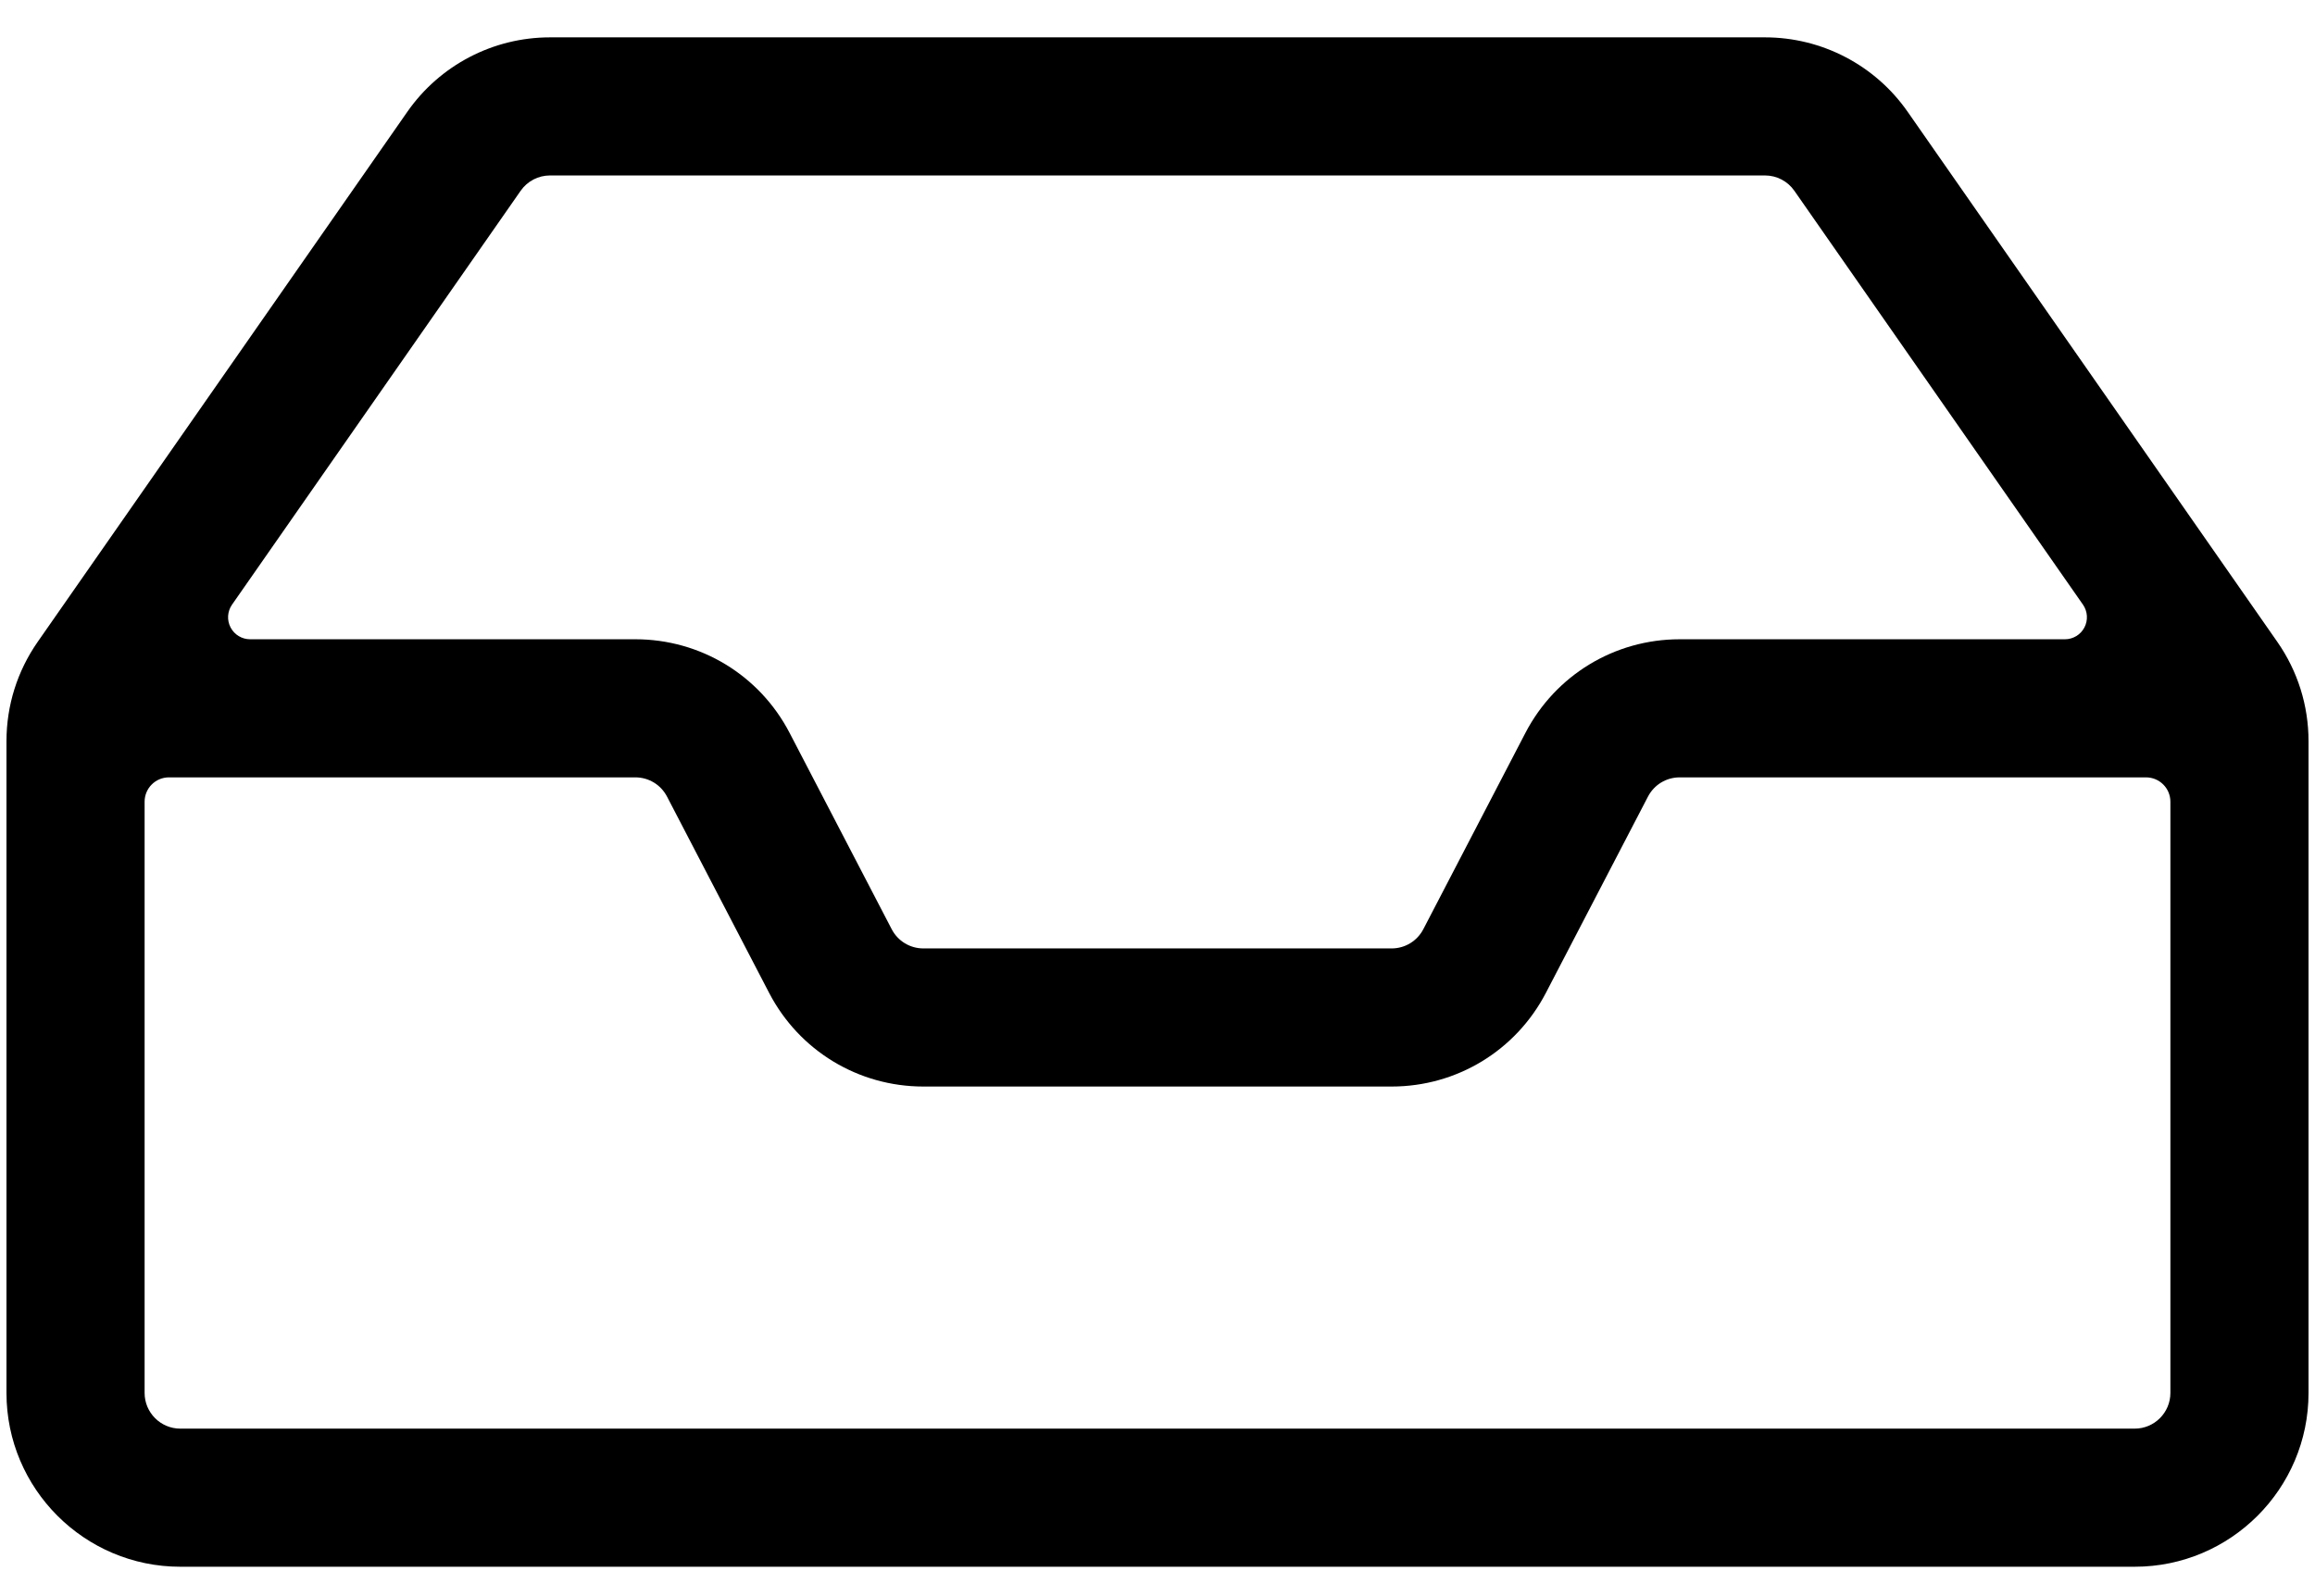
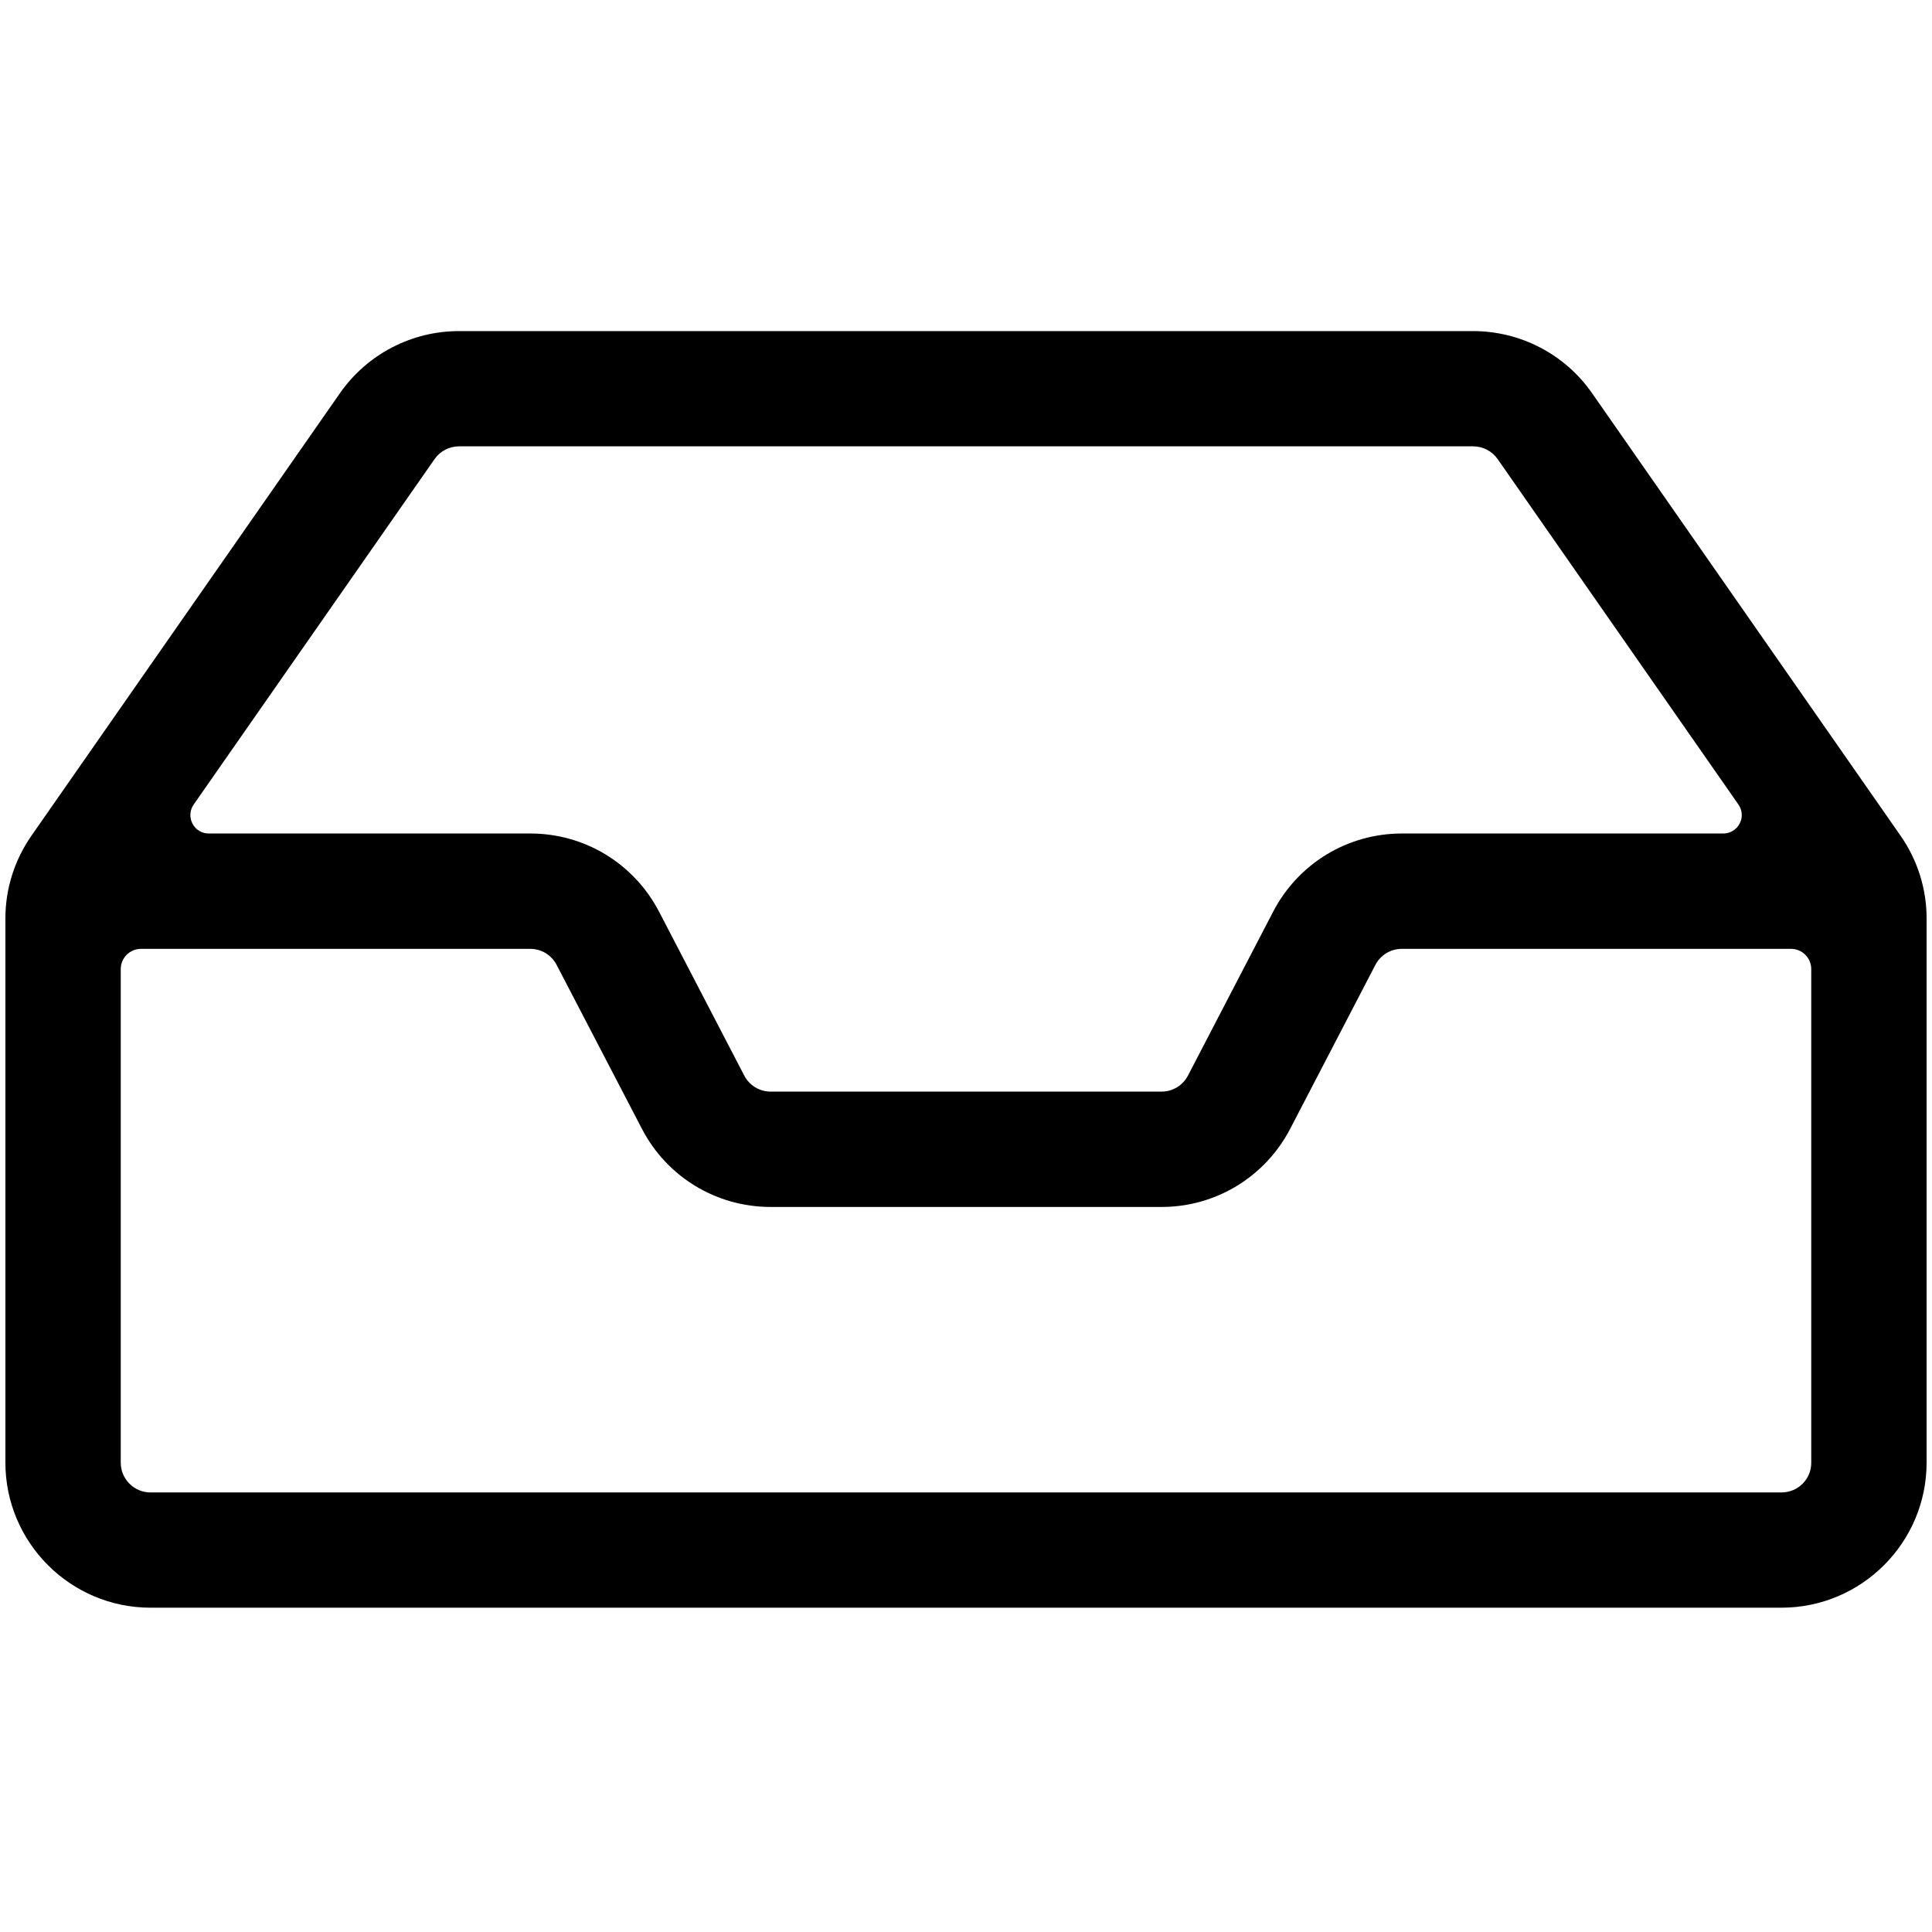
- <svg xmlns="http://www.w3.org/2000/svg" version="1.1" id="Layer_1" x="0px" y="0px" width="1792px" height="1235.752px" viewBox="0 274.986 1792 1235.752" enable-background="new 0 274.986 1792 1235.752" xml:space="preserve">
-   <path d="M1762.813,771.944l-286.146-410.422c-25.143-36.079-66.413-57.613-110.388-57.613H425.717  c-43.975,0-85.239,21.534-110.383,57.606L29.183,771.956c-15.814,22.689-24.175,49.3-24.175,76.949v504.619  c0,74.199,60.369,134.568,134.568,134.568h1512.848c74.2,0,134.568-60.369,134.568-134.568V848.905  C1786.992,821.244,1778.627,794.627,1762.813,771.944z M403.057,422.667c5.157-7.408,13.633-11.829,22.66-11.829h940.562  c9.026,0,17.508,4.42,22.671,11.834l223.438,320.489c3.633,5.211,4.067,12.009,1.129,17.641c-2.938,5.631-8.765,9.163-15.117,9.163  h-298.21c-50.379,0-96.129,27.766-119.393,72.488l-79.025,151.99c-4.792,9.189-14.19,14.896-24.539,14.896H714.769  c-10.35,0-19.747-5.697-24.517-14.873l-79.049-152.025c-23.252-44.711-68.995-72.482-119.392-72.482h-298.21  c-6.352,0-12.178-3.531-15.117-9.163c-2.939-5.632-2.504-12.43,1.129-17.641L403.057,422.667z M1652.424,1381.16H139.576  c-15.24,0-27.638-12.402-27.638-27.637V895.726c0-10.402,8.433-18.835,18.836-18.835h361.037c10.35,0,19.741,5.703,24.517,14.887  l79.055,152.024c23.246,44.705,68.995,72.471,119.386,72.471h362.464c50.378,0,96.116-27.766,119.391-72.471L1275.66,891.8  c4.781-9.195,14.179-14.904,24.529-14.904h361.036c10.403,0,18.836,8.433,18.836,18.835v457.792  C1680.062,1368.758,1667.658,1381.16,1652.424,1381.16z" />
+ <svg xmlns="http://www.w3.org/2000/svg" version="1.1" id="Layer_1" x="0px" y="0px" viewBox="0 0 1792 1792" style="enable-background:new 0 0 1792 1792;" xml:space="preserve">
+   <path d="M1762.8,775.1l-286.1-410.4c-25.1-36.1-66.4-57.6-110.4-57.6H425.7c-44,0-85.2,21.5-110.4,57.6L29.2,775.1  C13.4,797.8,5,824.4,5,852v504.6c0,74.2,60.4,134.6,134.6,134.6h1512.8c74.2,0,134.6-60.4,134.6-134.6V852  C1787,824.4,1778.6,797.8,1762.8,775.1z M403.1,425.8c5.2-7.4,13.6-11.8,22.7-11.8h940.6c9,0,17.5,4.4,22.7,11.8l223.4,320.5  c3.6,5.2,4.1,12,1.1,17.6c-2.9,5.6-8.8,9.2-15.1,9.2h-298.2c-50.4,0-96.1,27.8-119.4,72.5l-79,152c-4.8,9.2-14.2,14.9-24.5,14.9  H714.8c-10.3,0-19.7-5.7-24.5-14.9l-79-152c-23.3-44.7-69-72.5-119.4-72.5H193.6c-6.4,0-12.2-3.5-15.1-9.2  c-2.9-5.6-2.5-12.4,1.1-17.6L403.1,425.8z M1652.4,1384.3H139.6c-15.2,0-27.6-12.4-27.6-27.6V898.9c0-10.4,8.4-18.8,18.8-18.8h361  c10.4,0,19.7,5.7,24.5,14.9l79.1,152c23.2,44.7,69,72.5,119.4,72.5h362.5c50.4,0,96.1-27.8,119.4-72.5l79-152  c4.8-9.2,14.2-14.9,24.5-14.9h361c10.4,0,18.8,8.4,18.8,18.8v457.8C1680.1,1371.9,1667.7,1384.3,1652.4,1384.3z" />
</svg>
